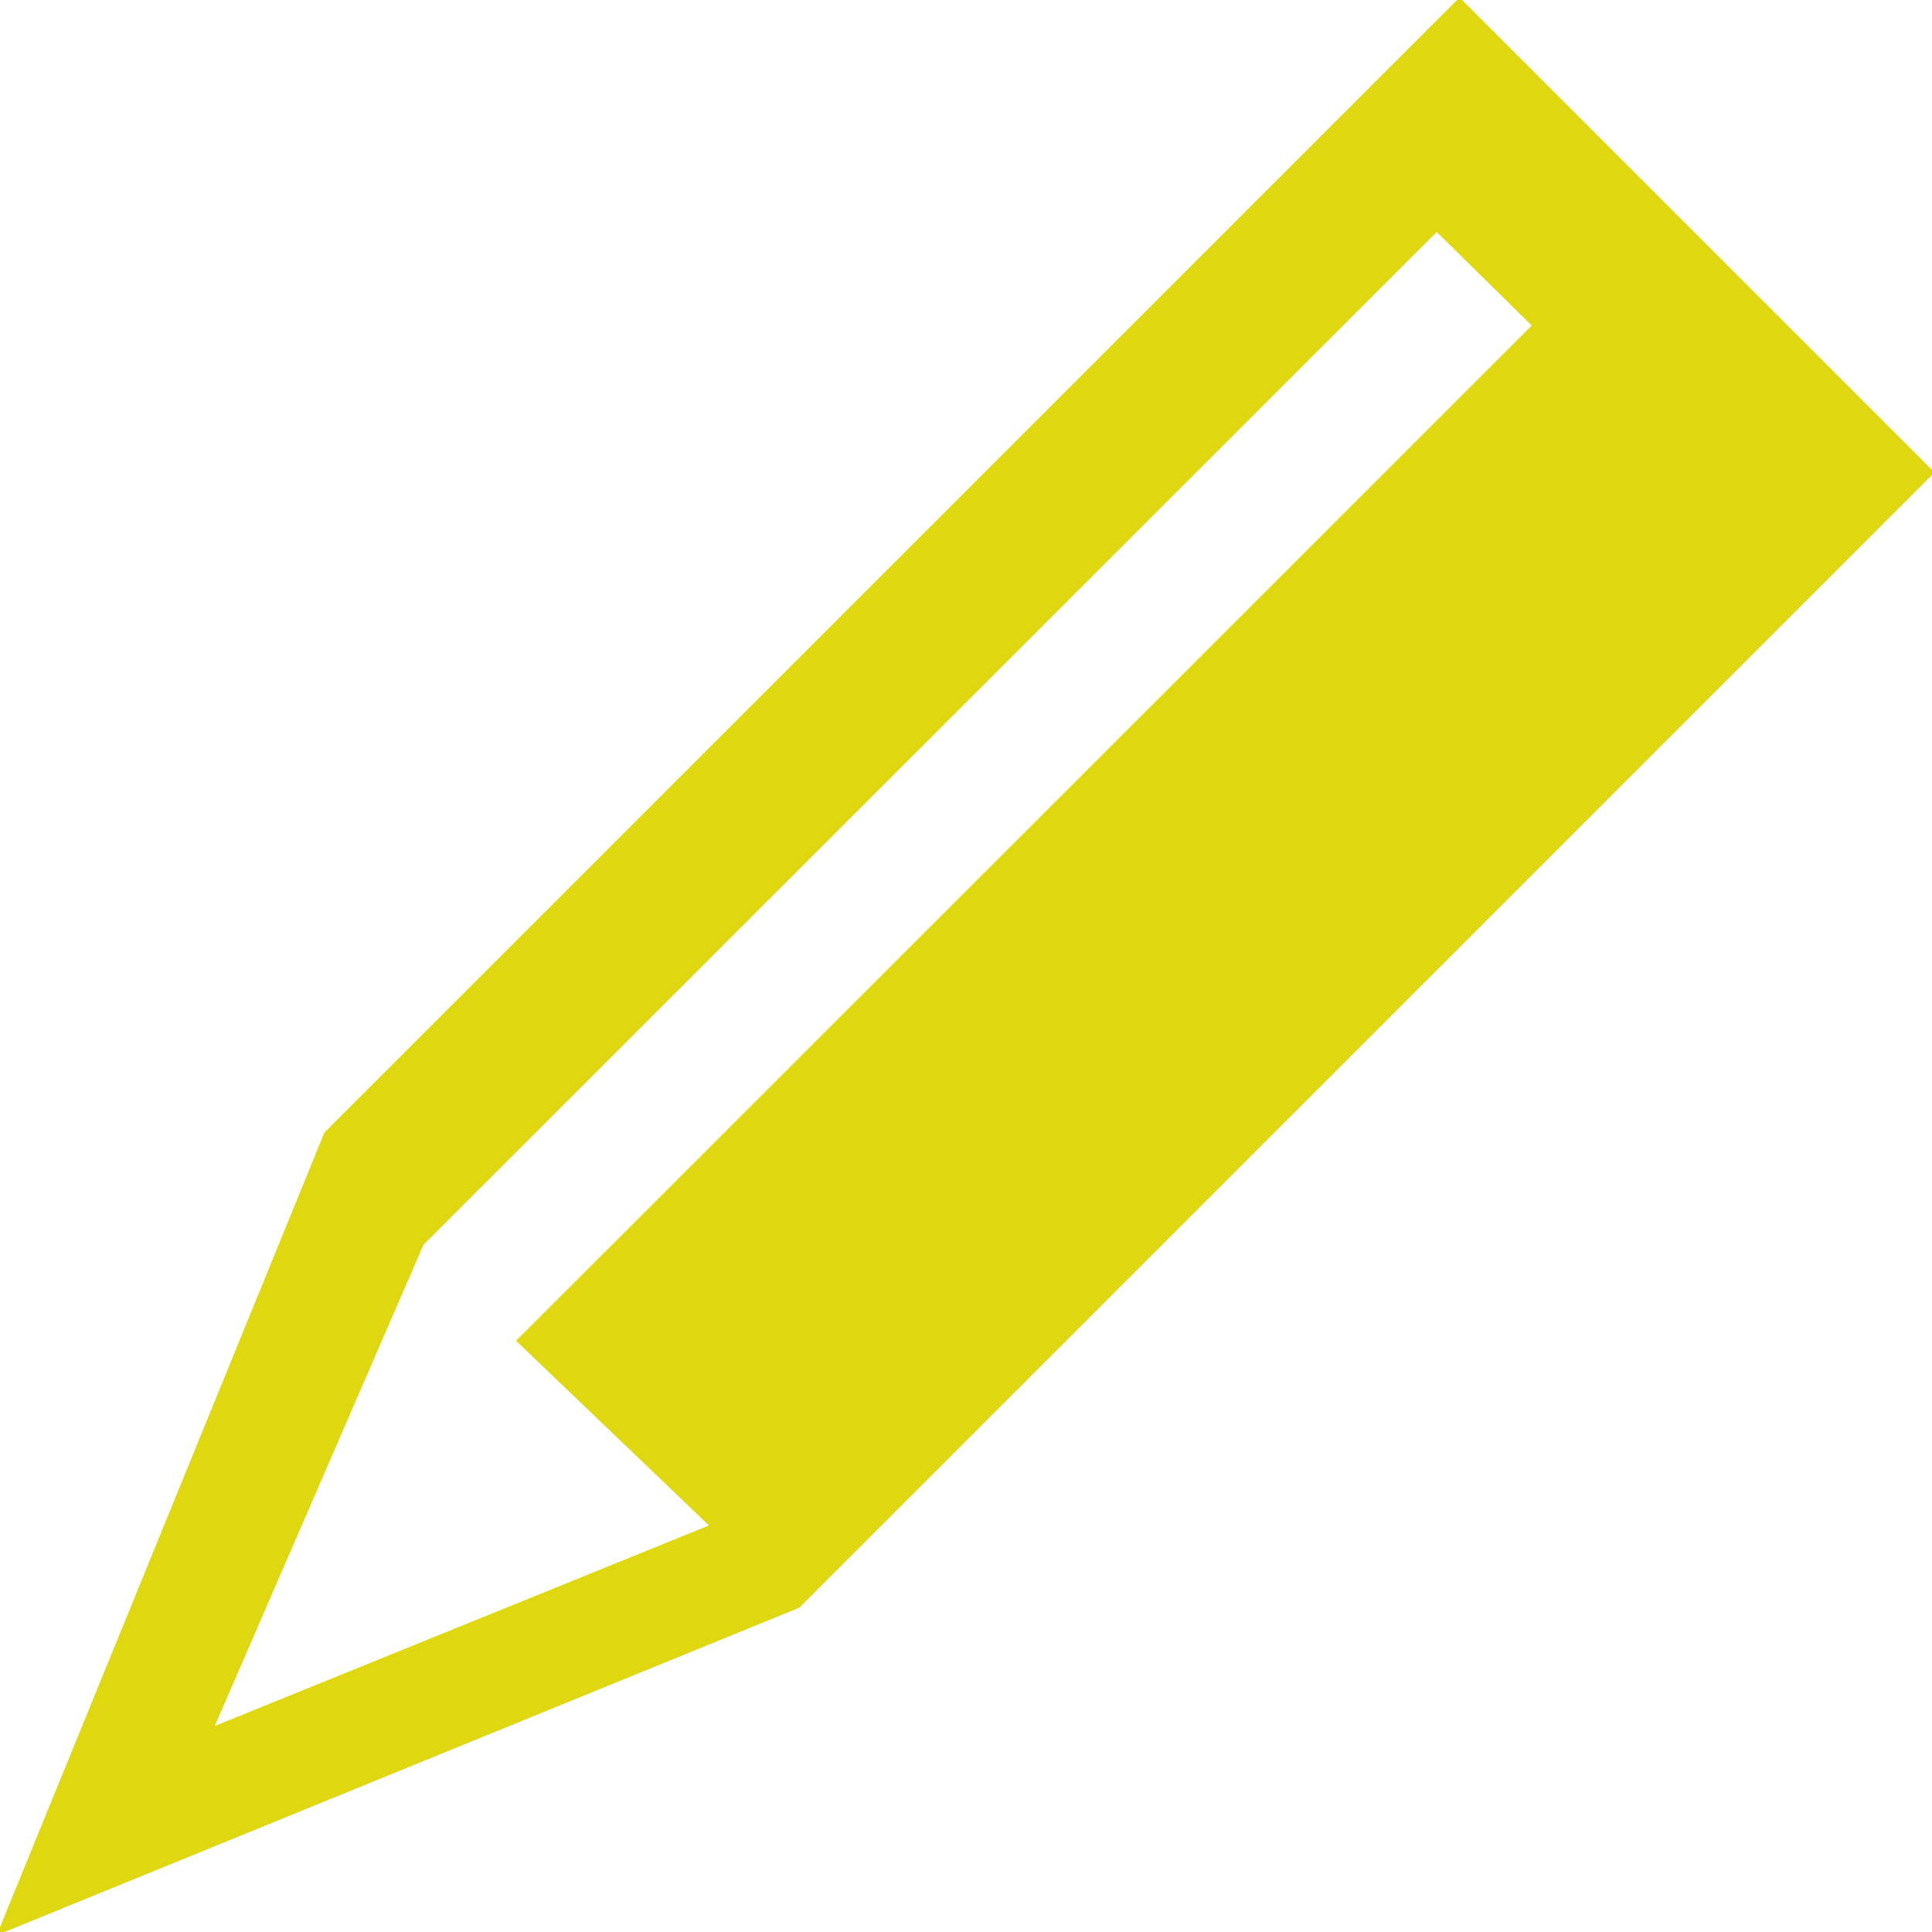
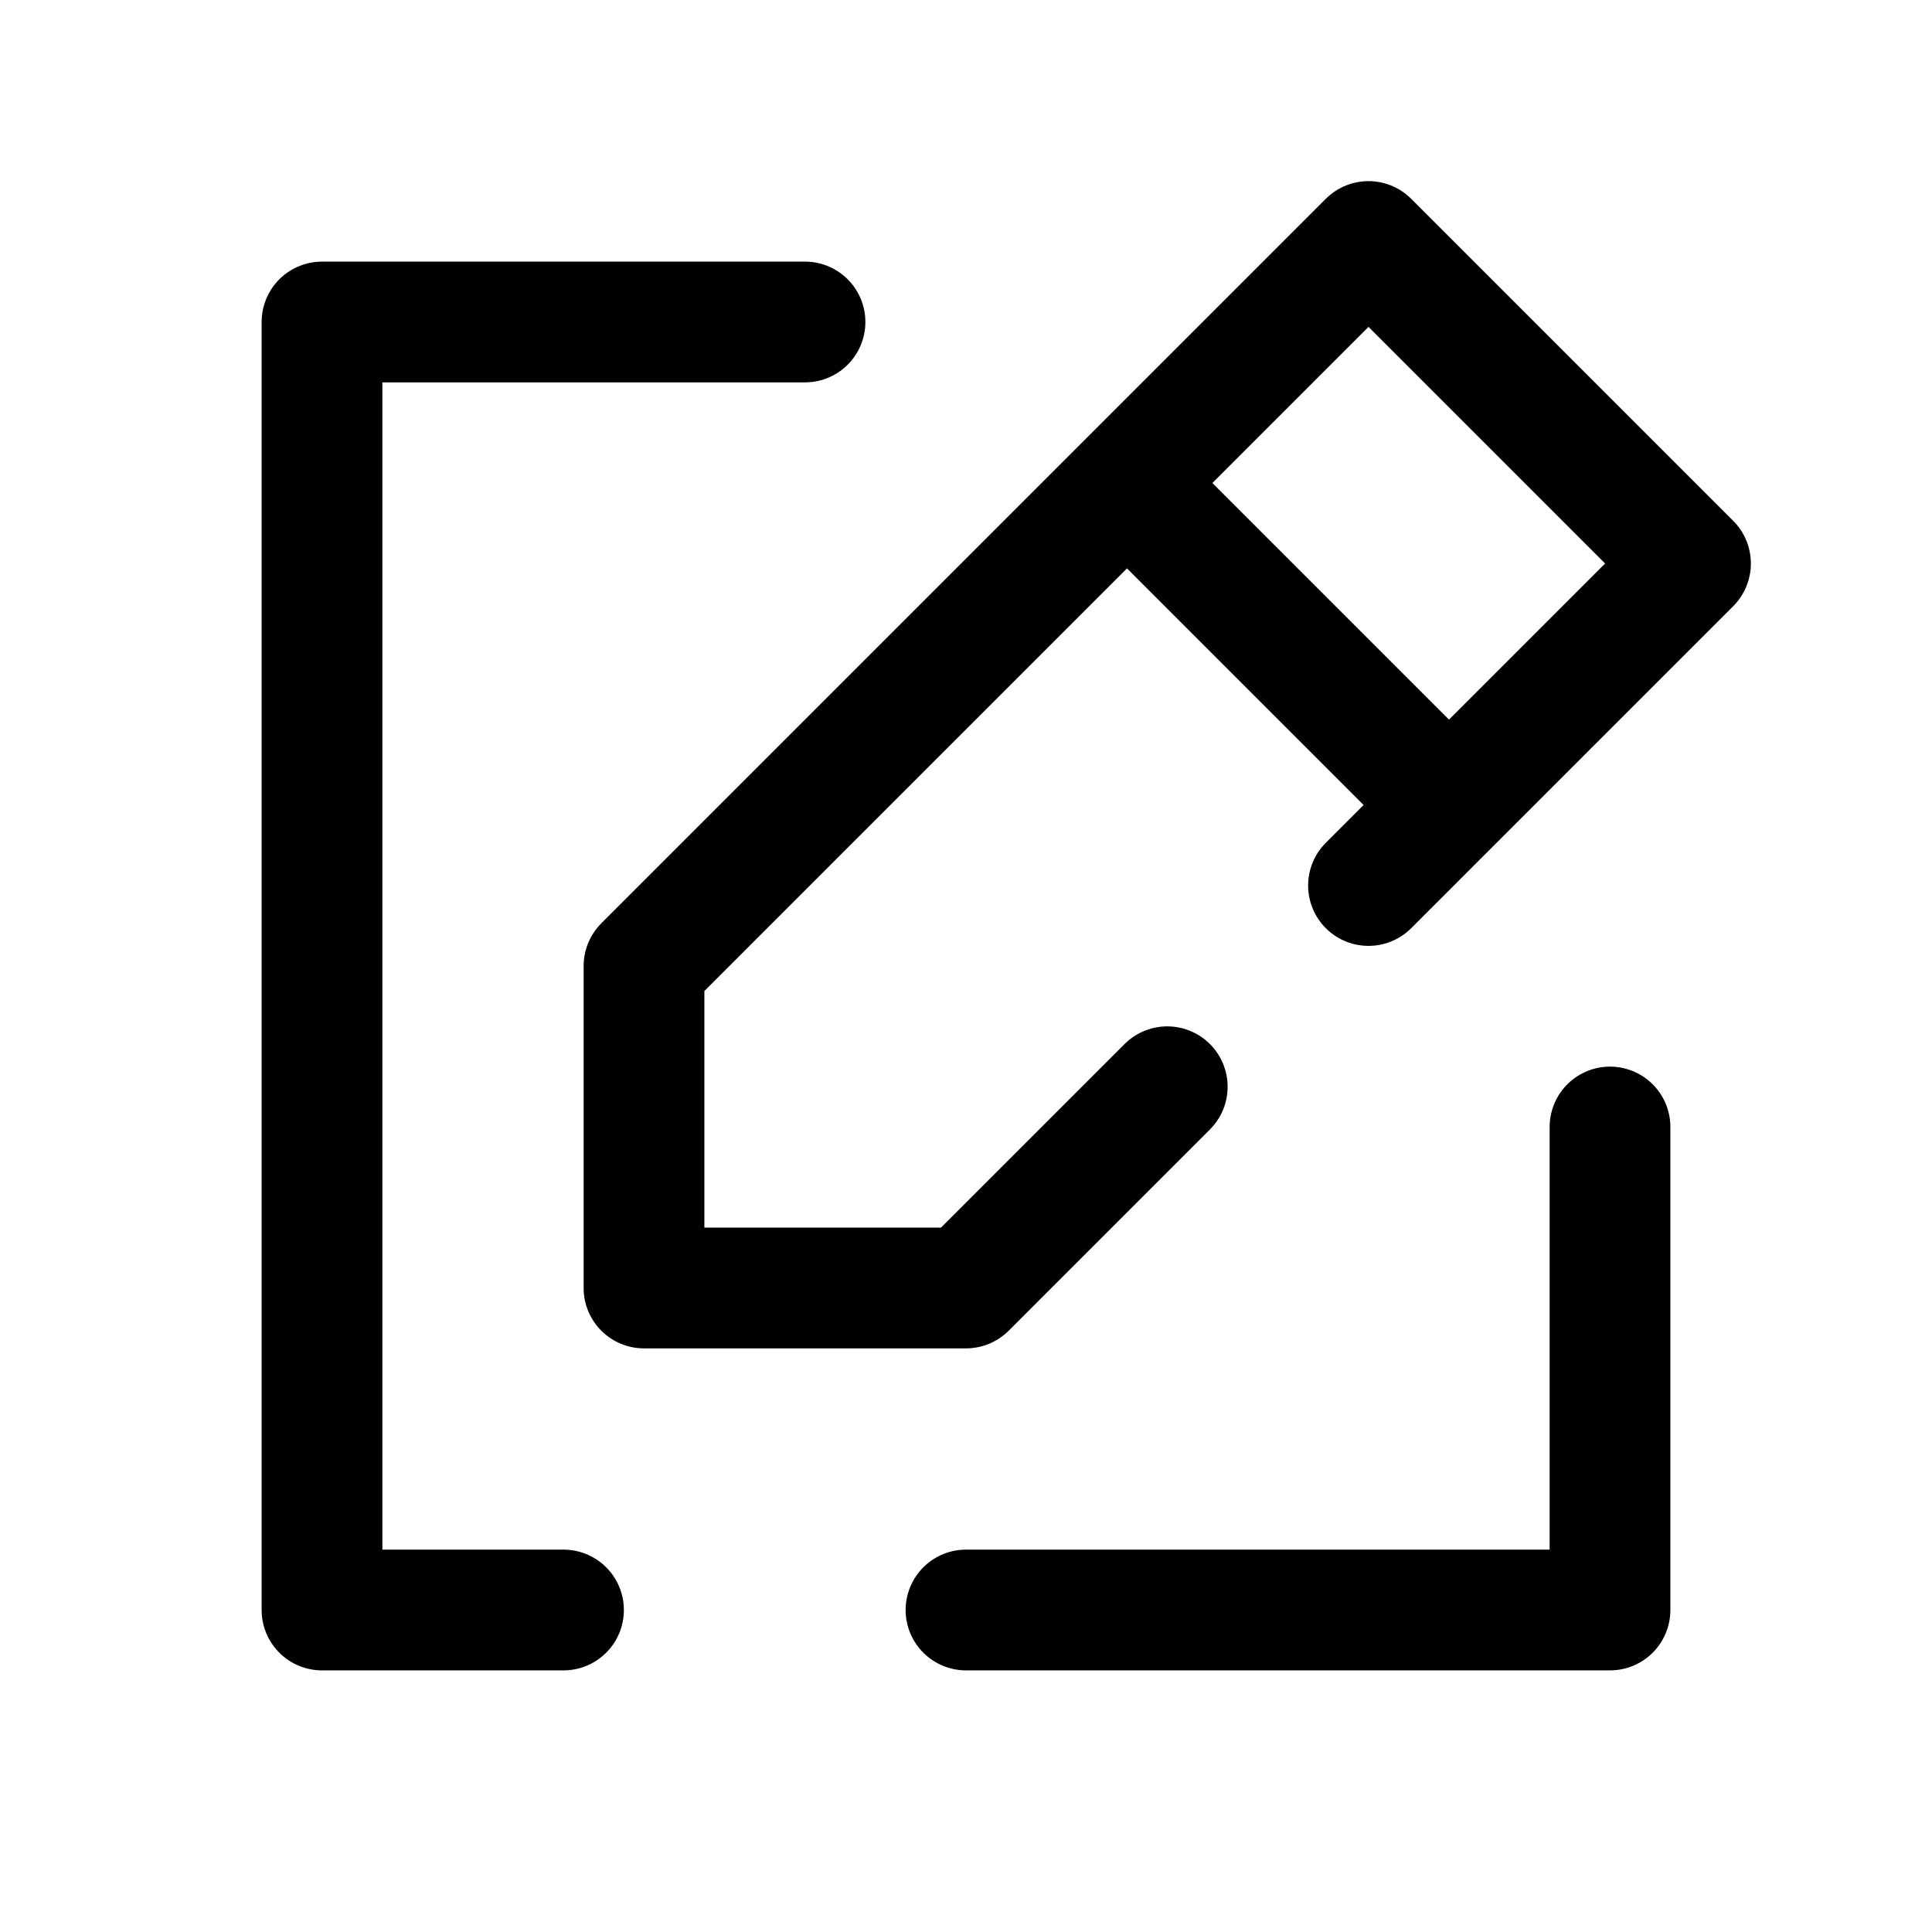
- <svg xmlns="http://www.w3.org/2000/svg" fill="#dfd811" version="1.1" id="Capa_1" width="800px" height="800px" viewBox="0 0 537.938 537.939" xml:space="preserve" stroke="#dfd811">
-   <g id="SVGRepo_bgCarrier" stroke-width="0" />
-   <g id="SVGRepo_tracerCarrier" stroke-linecap="round" stroke-linejoin="round" />
-   <g id="SVGRepo_iconCarrier">
-     <g>
-       <g>
-         <path d="M406.396,0.017L90.744,315.636L0,537.921l222.285-90.705l315.653-315.672L406.396,0.017z M198.307,424.917L58.853,481.5 l58.632-135.182L400.023,63.89L427.2,90.636L144.403,373.318L198.307,424.917z" />
-       </g>
-     </g>
-   </g>
+ <svg xmlns="http://www.w3.org/2000/svg" width="800px" height="800px" viewBox="0 0 24 24" fill="none">
+   <path d="M18 10L14 6M18 10L21 7L17 3L14 6M18 10L17 11M14 6L8 12V16H12L14.5 13.5M20 14V20H12M10 4L4 4L4 20H7" stroke="#000000" stroke-width="1.5" stroke-linecap="round" stroke-linejoin="round" />
</svg>
